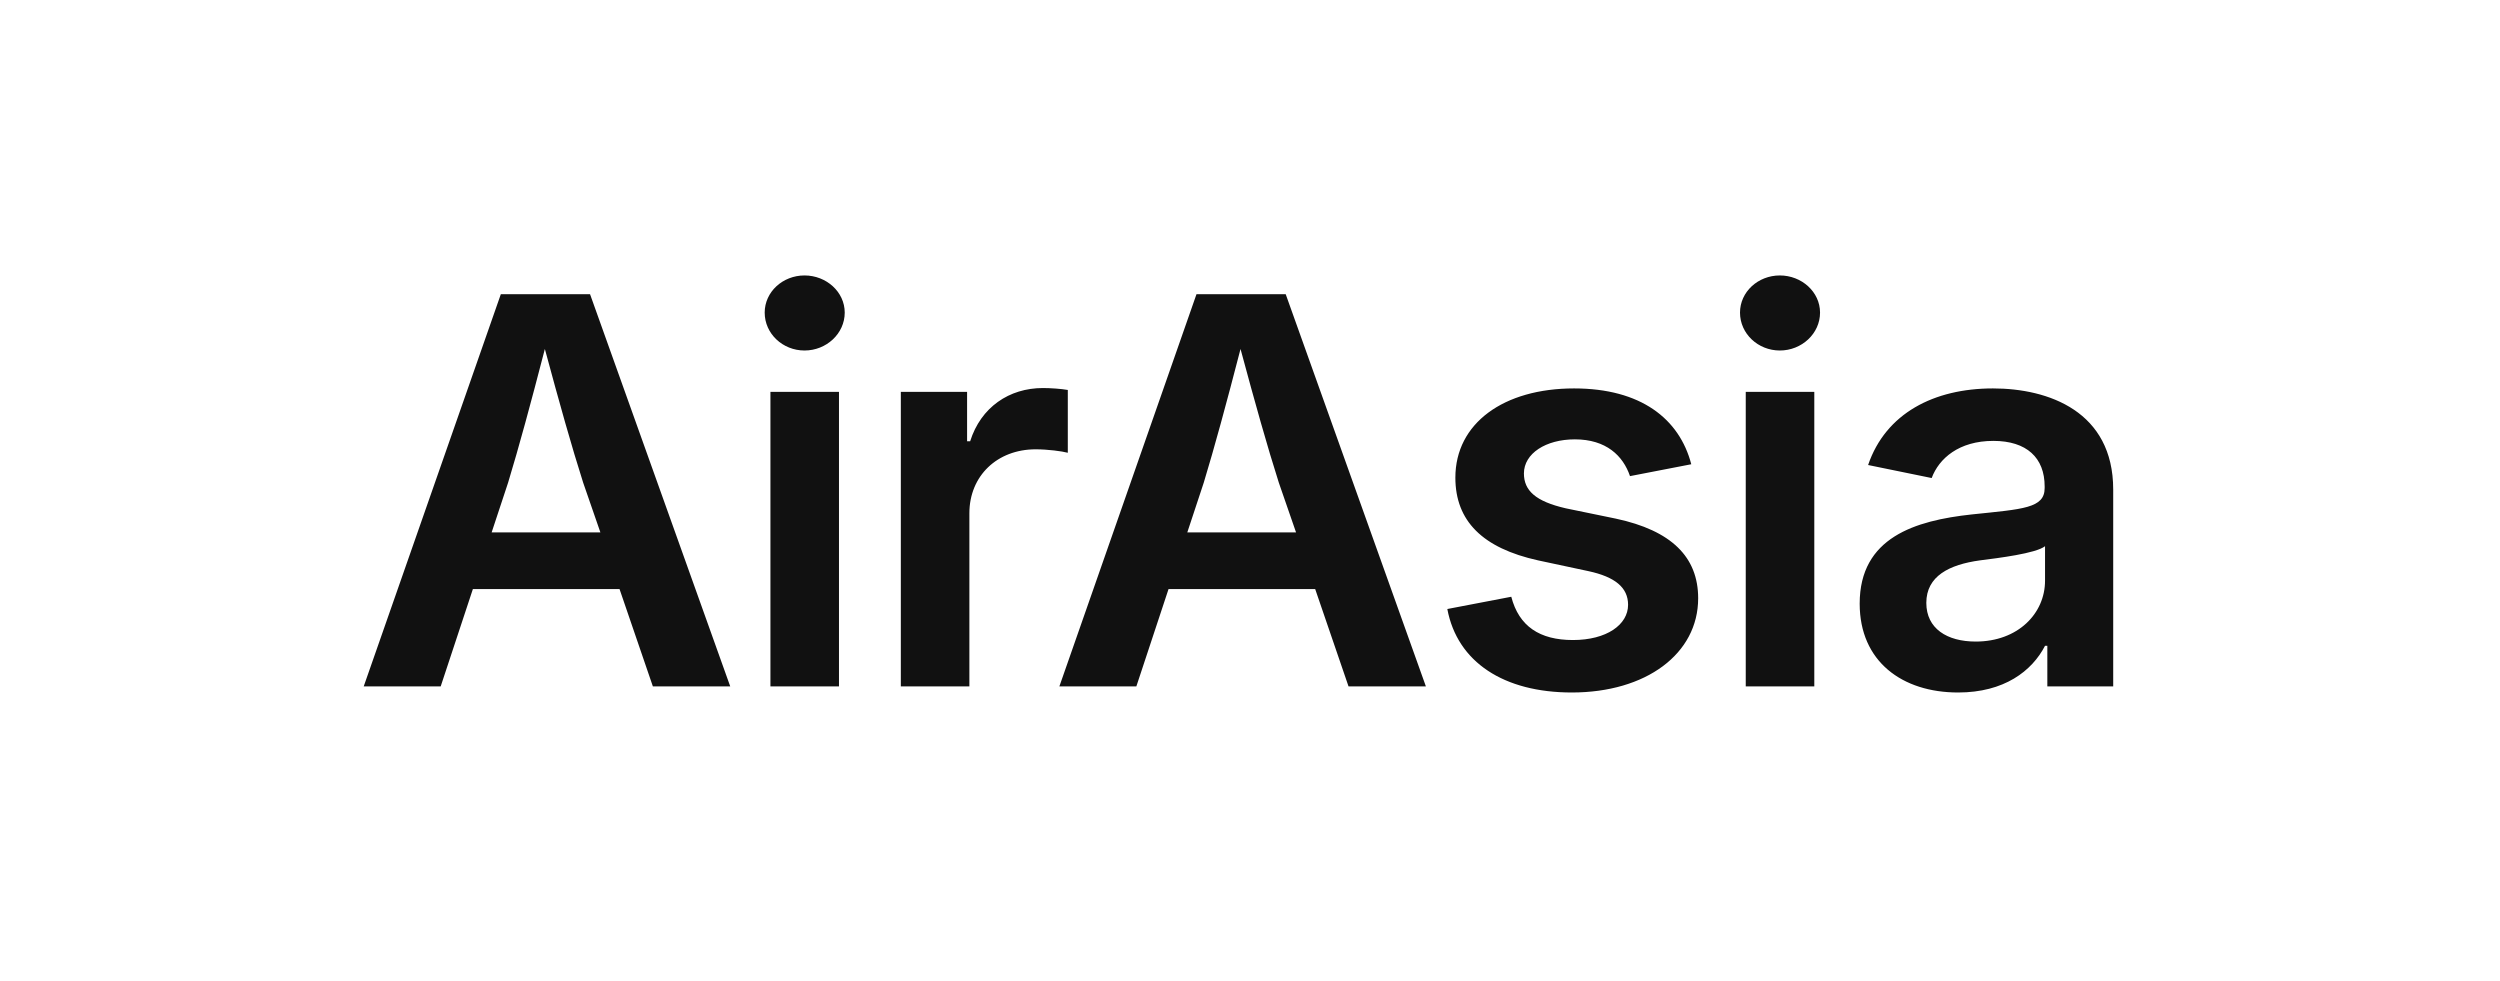
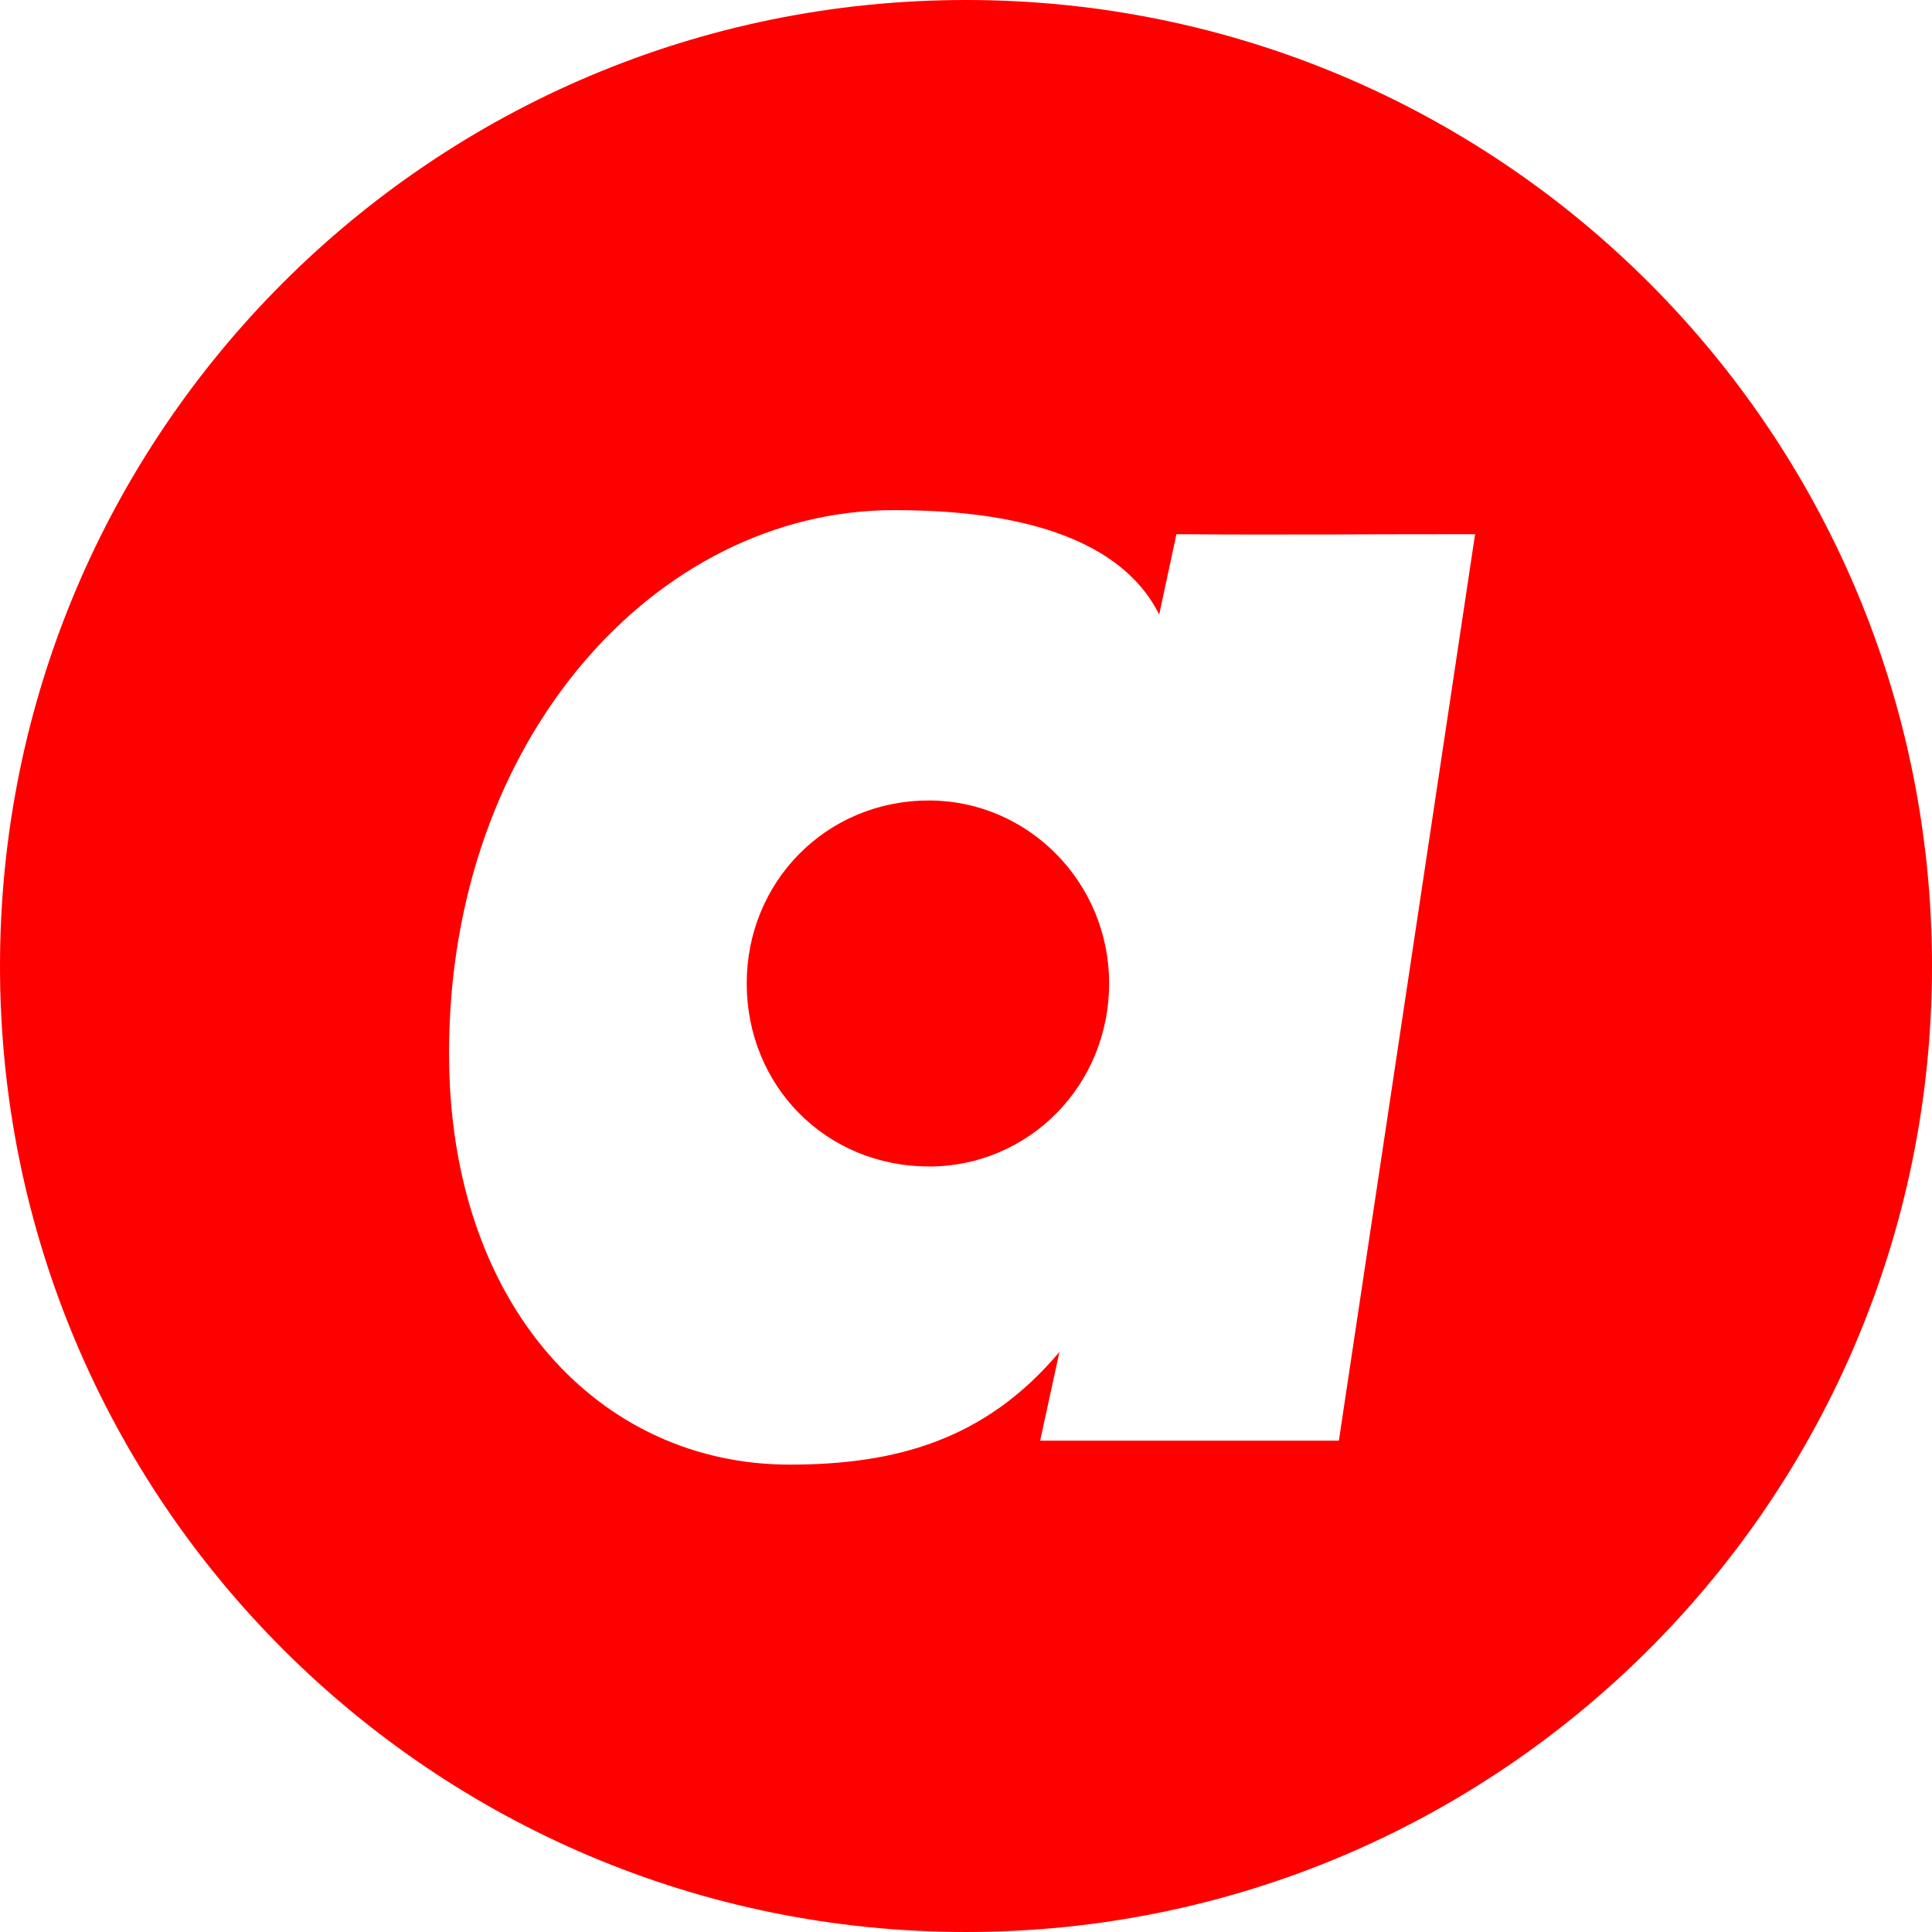
- <svg xmlns="http://www.w3.org/2000/svg" width="102" height="40" viewBox="0 0 102 40" role="img" aria-label="AirAsia">
-   <text x="50%" y="50%" dominant-baseline="central" text-anchor="middle" fill="#111111" font-family="Inter, system-ui, -apple-system, Segoe UI, sans-serif" font-size="22" font-weight="600" letter-spacing="-0.02em">AirAsia</text>
+ <svg xmlns="http://www.w3.org/2000/svg" fill="#FF0000" role="img" viewBox="0 0 24 24">
+   <path fill="#FF0000" d="M11.54 14.49c-1.278 0-2.264-.998-2.264-2.276 0-1.252.98-2.27 2.264-2.27 1.232 0 2.238 1.018 2.238 2.27 0 1.278-1.005 2.277-2.239 2.277zm3.074-7.854l-.214.998c-.59-1.18-2.348-1.297-3.295-1.297-2.952 0-5.527 2.841-5.527 6.746 0 3.14 1.875 5.111 4.23 5.111 1.316 0 2.432-.304 3.353-1.4l-.24 1.102h3.711l1.692-11.26c-1.238-.001-2.482.01-3.71 0zM12 0c6.63 0 12 5.37 12 12s-5.37 12-12 12S0 18.63 0 12 5.37 0 12 0Z" />
</svg>
